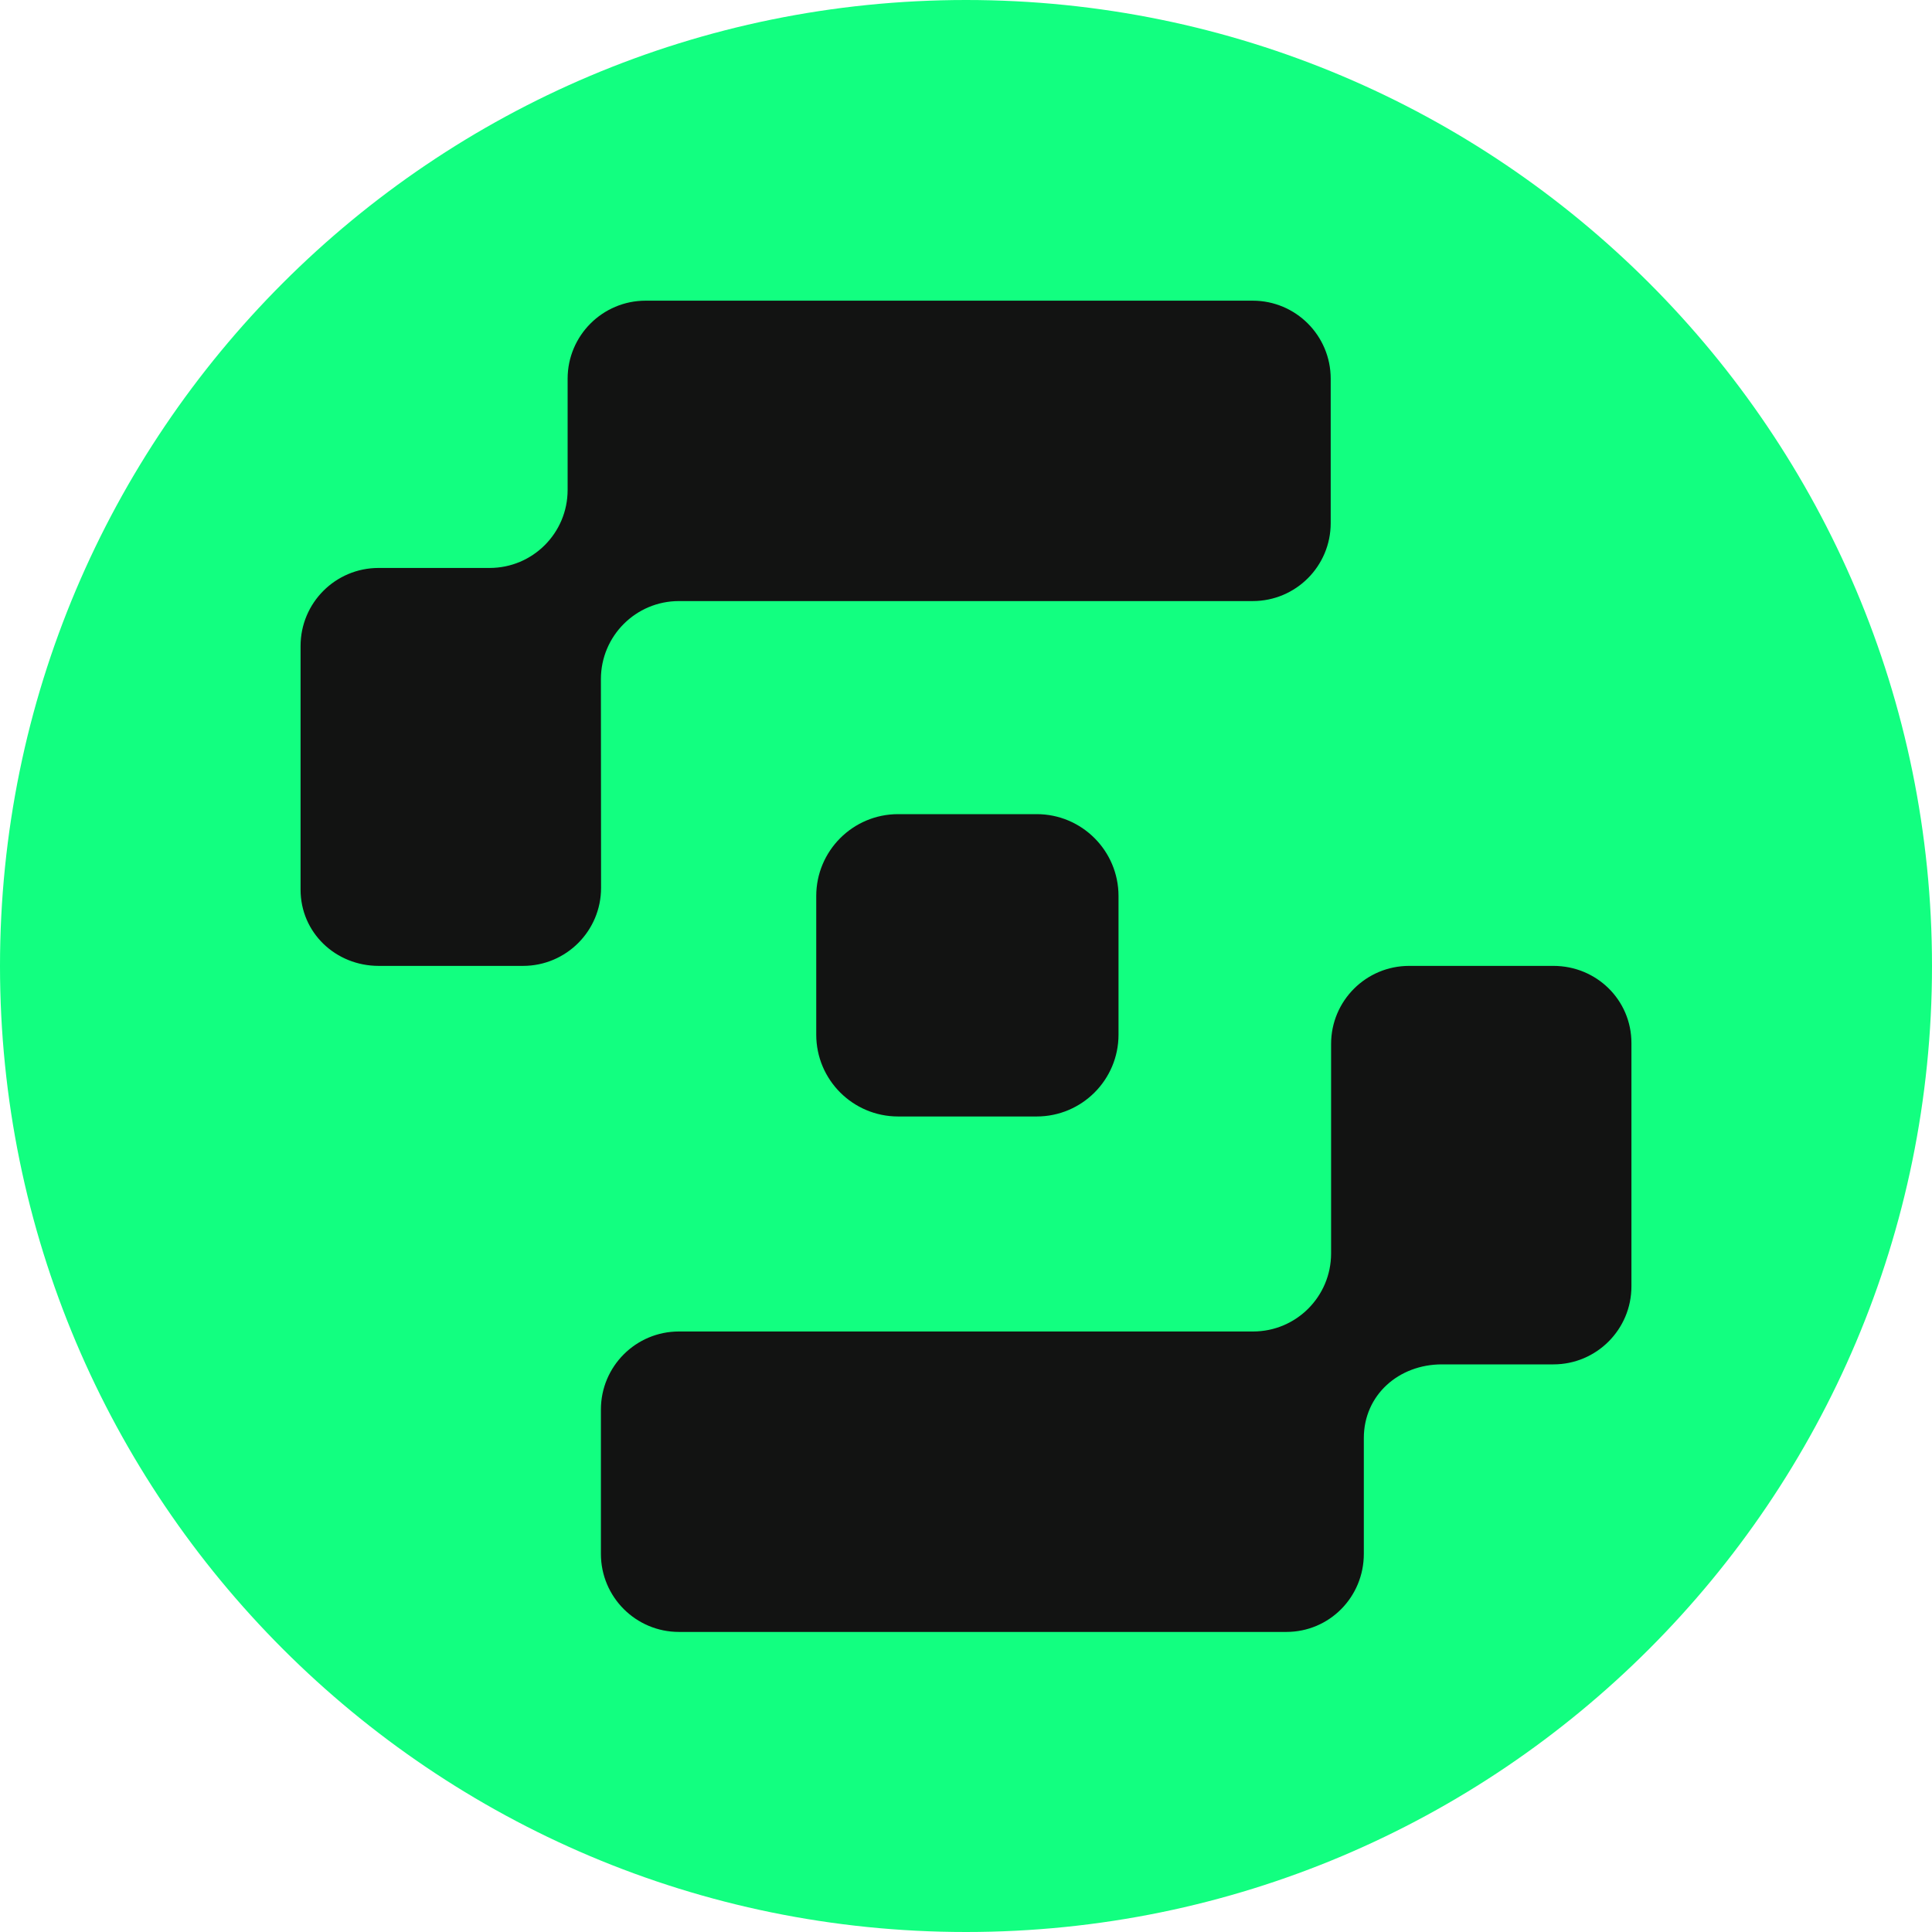
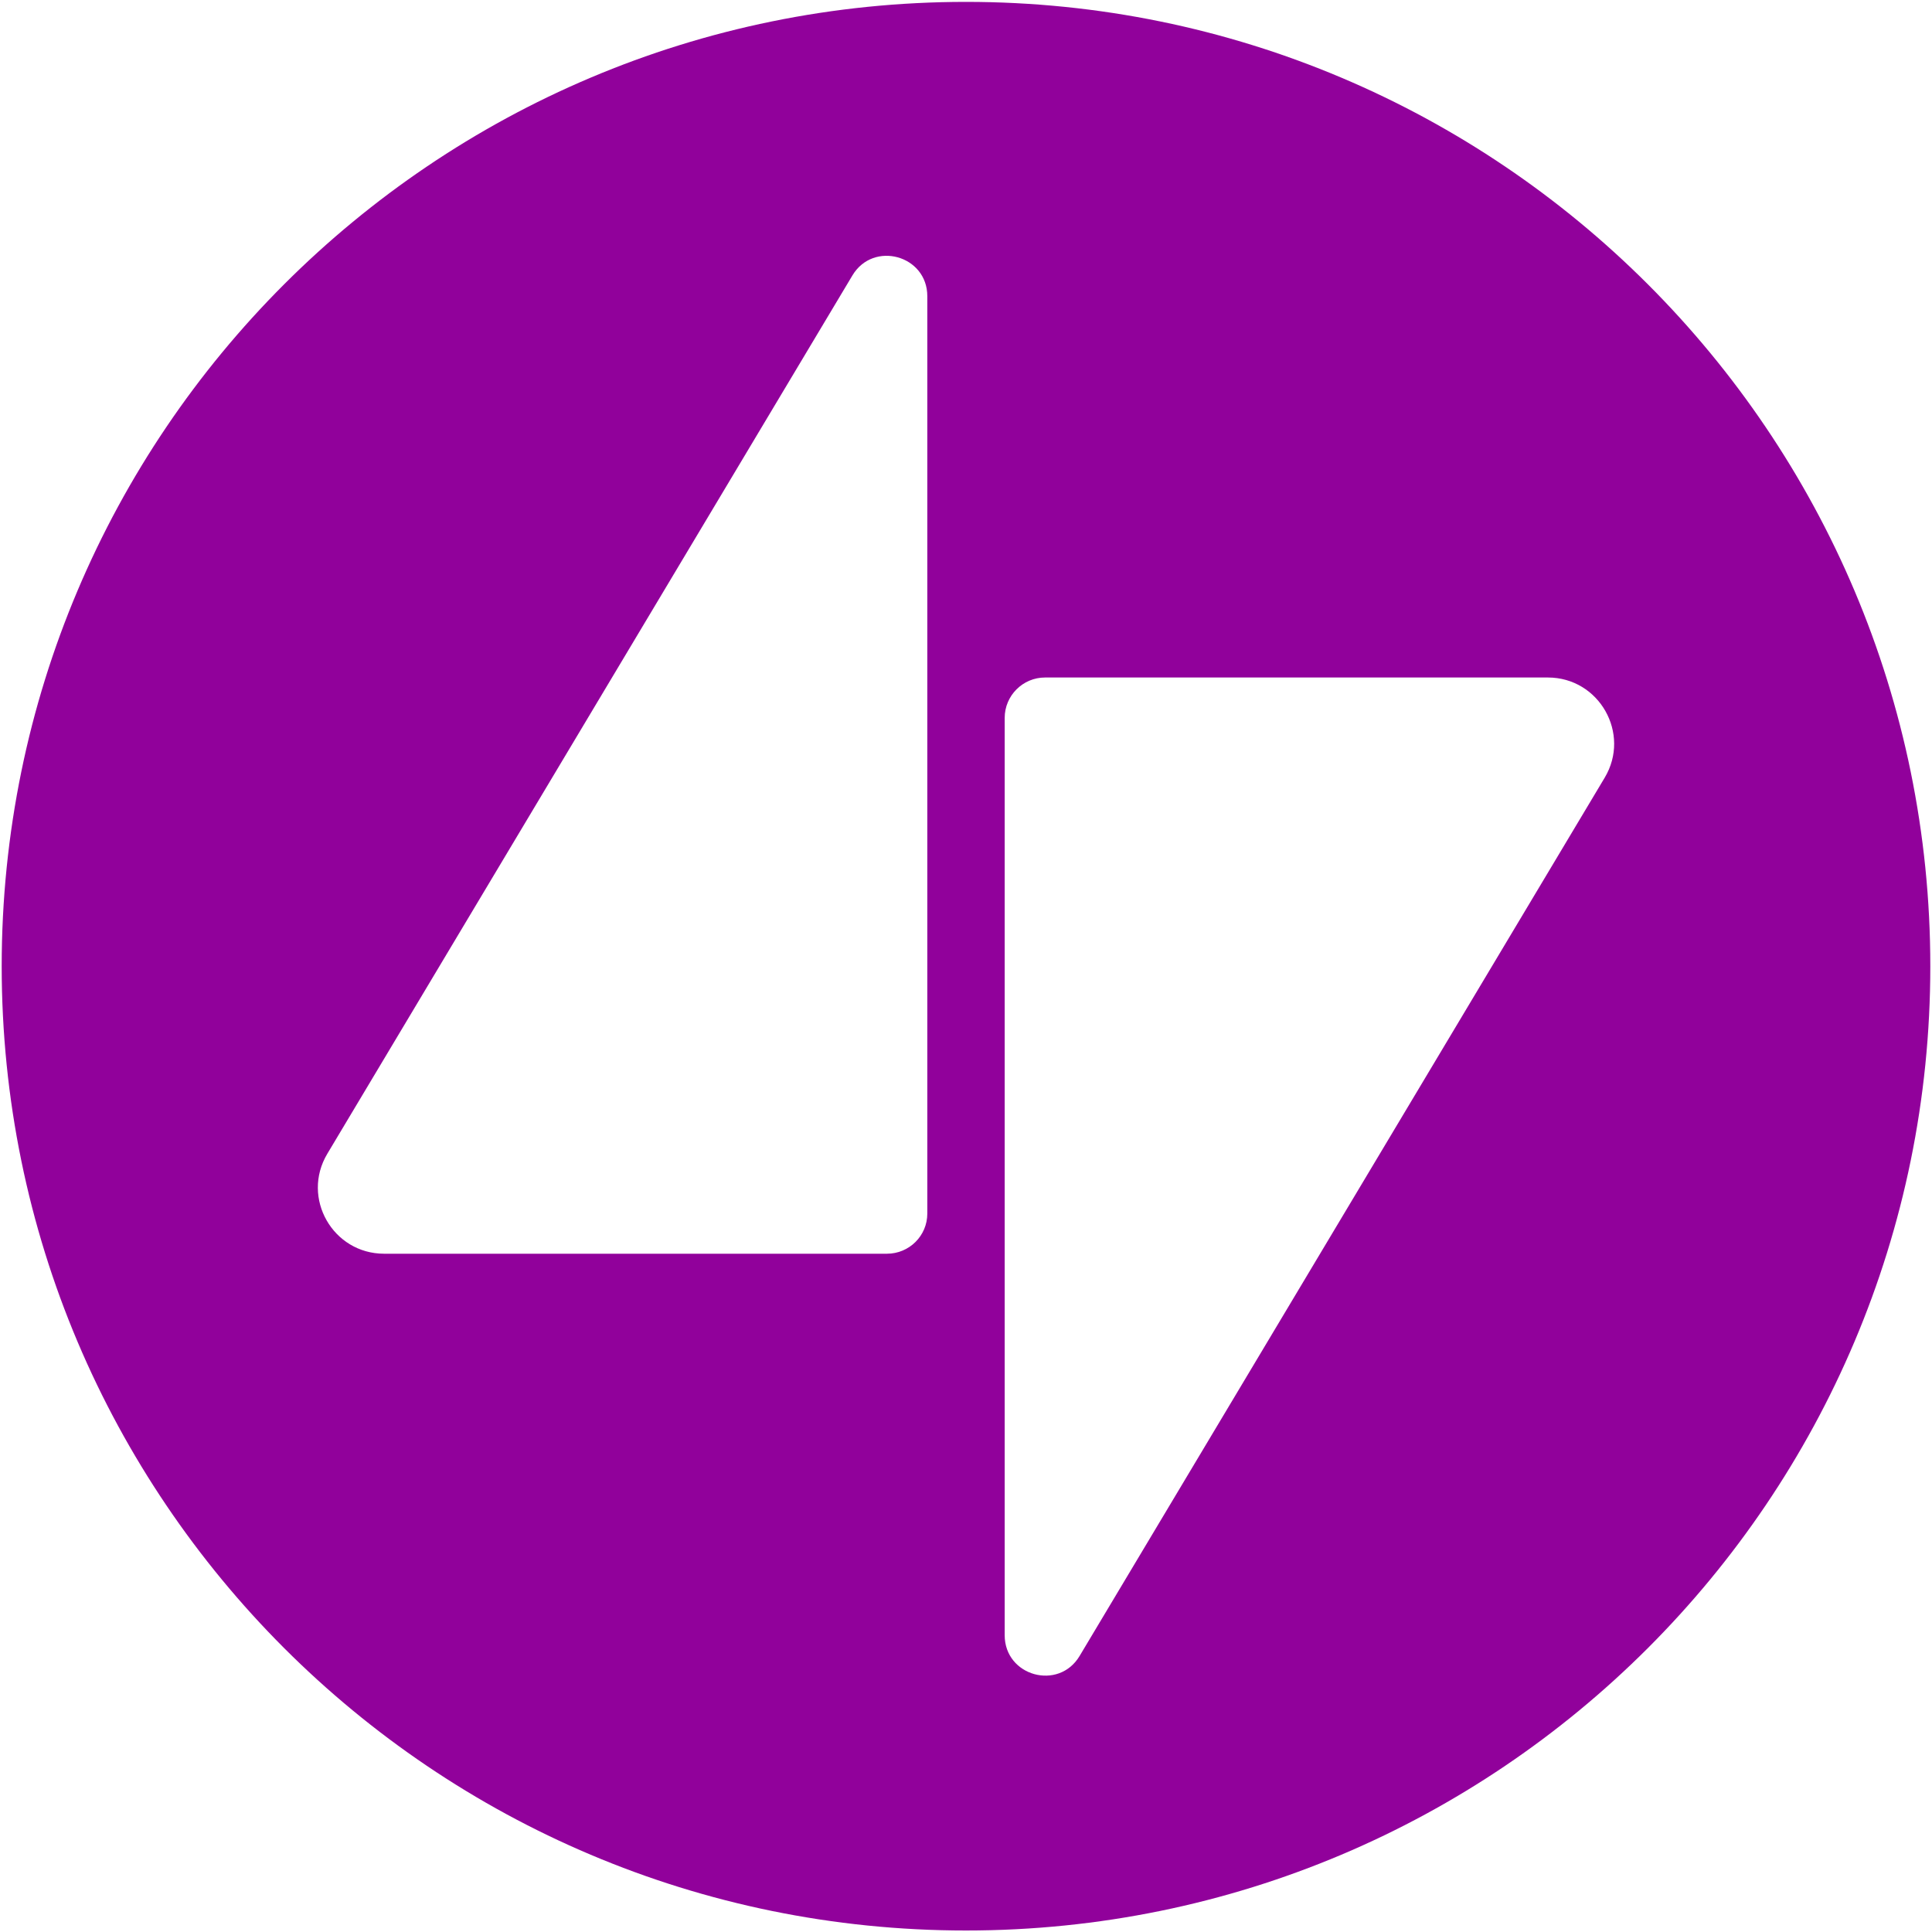
- <svg xmlns="http://www.w3.org/2000/svg" width="40" height="40" viewBox="0 0 35 35" fill="none">
-   <rect width="35" height="35" rx="17.5" fill="#12FF80" />
-   <path d="M28.142 17.498H25.528C24.747 17.498 24.114 18.131 24.114 18.912V22.707C24.114 23.488 23.482 24.121 22.701 24.121H12.3C11.519 24.121 10.886 24.754 10.886 25.535V28.15C10.886 28.931 11.519 29.564 12.3 29.564H23.303C24.084 29.564 24.707 28.931 24.707 28.15V26.052C24.707 25.271 25.34 24.717 26.121 24.717H28.142C28.922 24.717 29.555 24.084 29.555 23.303V18.896C29.555 18.115 28.922 17.498 28.142 17.498H28.142Z" fill="#121312" />
-   <path d="M10.886 12.303C10.886 11.522 11.519 10.889 12.299 10.889H22.694C23.475 10.889 24.107 10.257 24.107 9.476V6.861C24.107 6.08 23.475 5.447 22.694 5.447H11.697C10.916 5.447 10.283 6.08 10.283 6.861V8.876C10.283 9.657 9.651 10.289 8.87 10.289H6.858C6.077 10.289 5.445 10.922 5.445 11.703V16.116C5.445 16.896 6.08 17.498 6.861 17.498H9.475C10.256 17.498 10.889 16.865 10.889 16.084L10.886 12.304V12.303Z" fill="#121312" />
-   <path d="M16.27 14.749H18.781C19.599 14.749 20.263 15.414 20.263 16.232V18.744C20.263 19.562 19.599 20.226 18.781 20.226H16.27C15.451 20.226 14.787 19.562 14.787 18.744V16.232C14.787 15.413 15.452 14.749 16.27 14.749Z" fill="#121312" />
+ <svg xmlns="http://www.w3.org/2000/svg" width="40px" height="40px" viewBox="0 0 40 40" version="1.1">
+   <g id="surface1">
+     <path style=" stroke:none;fill-rule:evenodd;fill:rgb(56.863%,0.392%,60.784%);fill-opacity:1;" d="M 39.965 20.004 C 39.965 31.031 31.027 39.969 20 39.969 C 8.973 39.969 0.035 31.031 0.035 20.004 C 0.035 8.977 8.973 0.039 20 0.039 C 31.027 0.039 39.965 8.977 39.965 20.004 Z M 20.801 33.855 L 20.801 14.863 C 20.801 14.402 21.176 14.027 21.637 14.027 L 32.047 14.027 C 33.109 14.027 33.77 15.188 33.223 16.102 L 22.352 34.285 C 21.918 35.012 20.801 34.703 20.801 33.855 Z M 19.199 25.125 L 19.199 6.133 C 19.199 5.285 18.082 4.977 17.648 5.703 L 6.777 23.887 C 6.23 24.801 6.891 25.957 7.953 25.957 L 18.363 25.957 C 18.824 25.957 19.199 25.586 19.199 25.125 Z M 19.199 25.125 " />
+   </g>
</svg>
